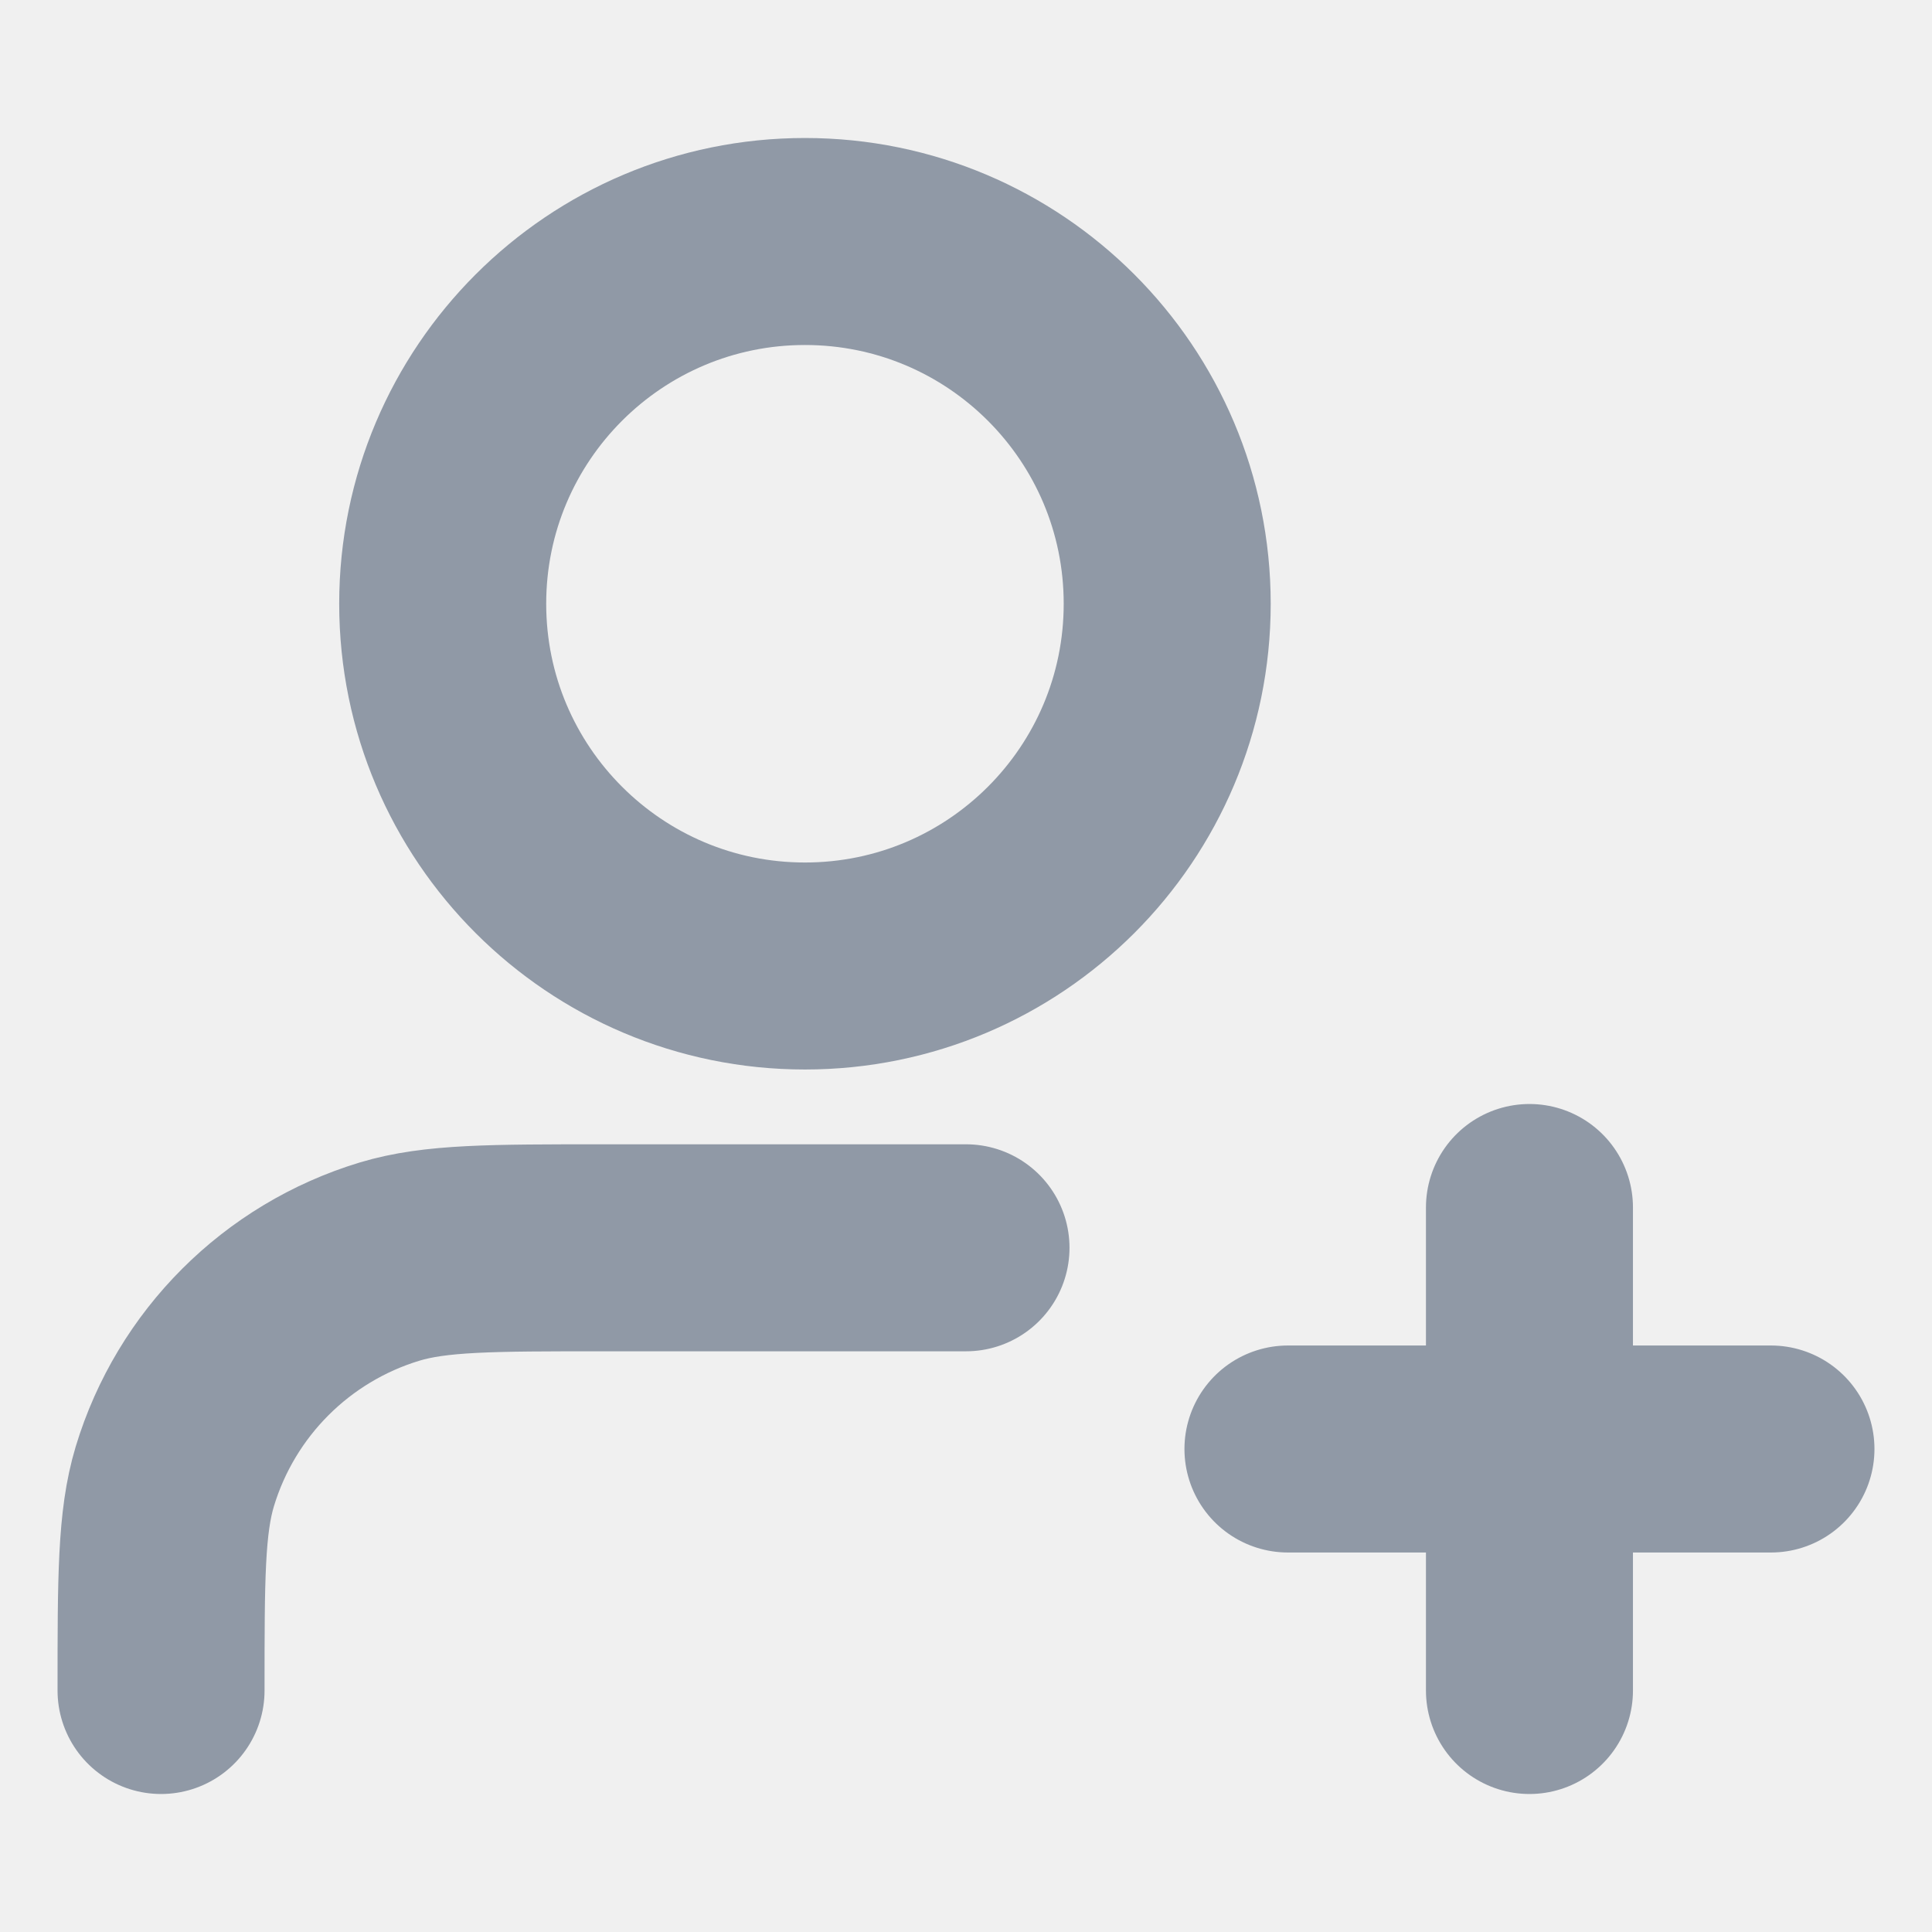
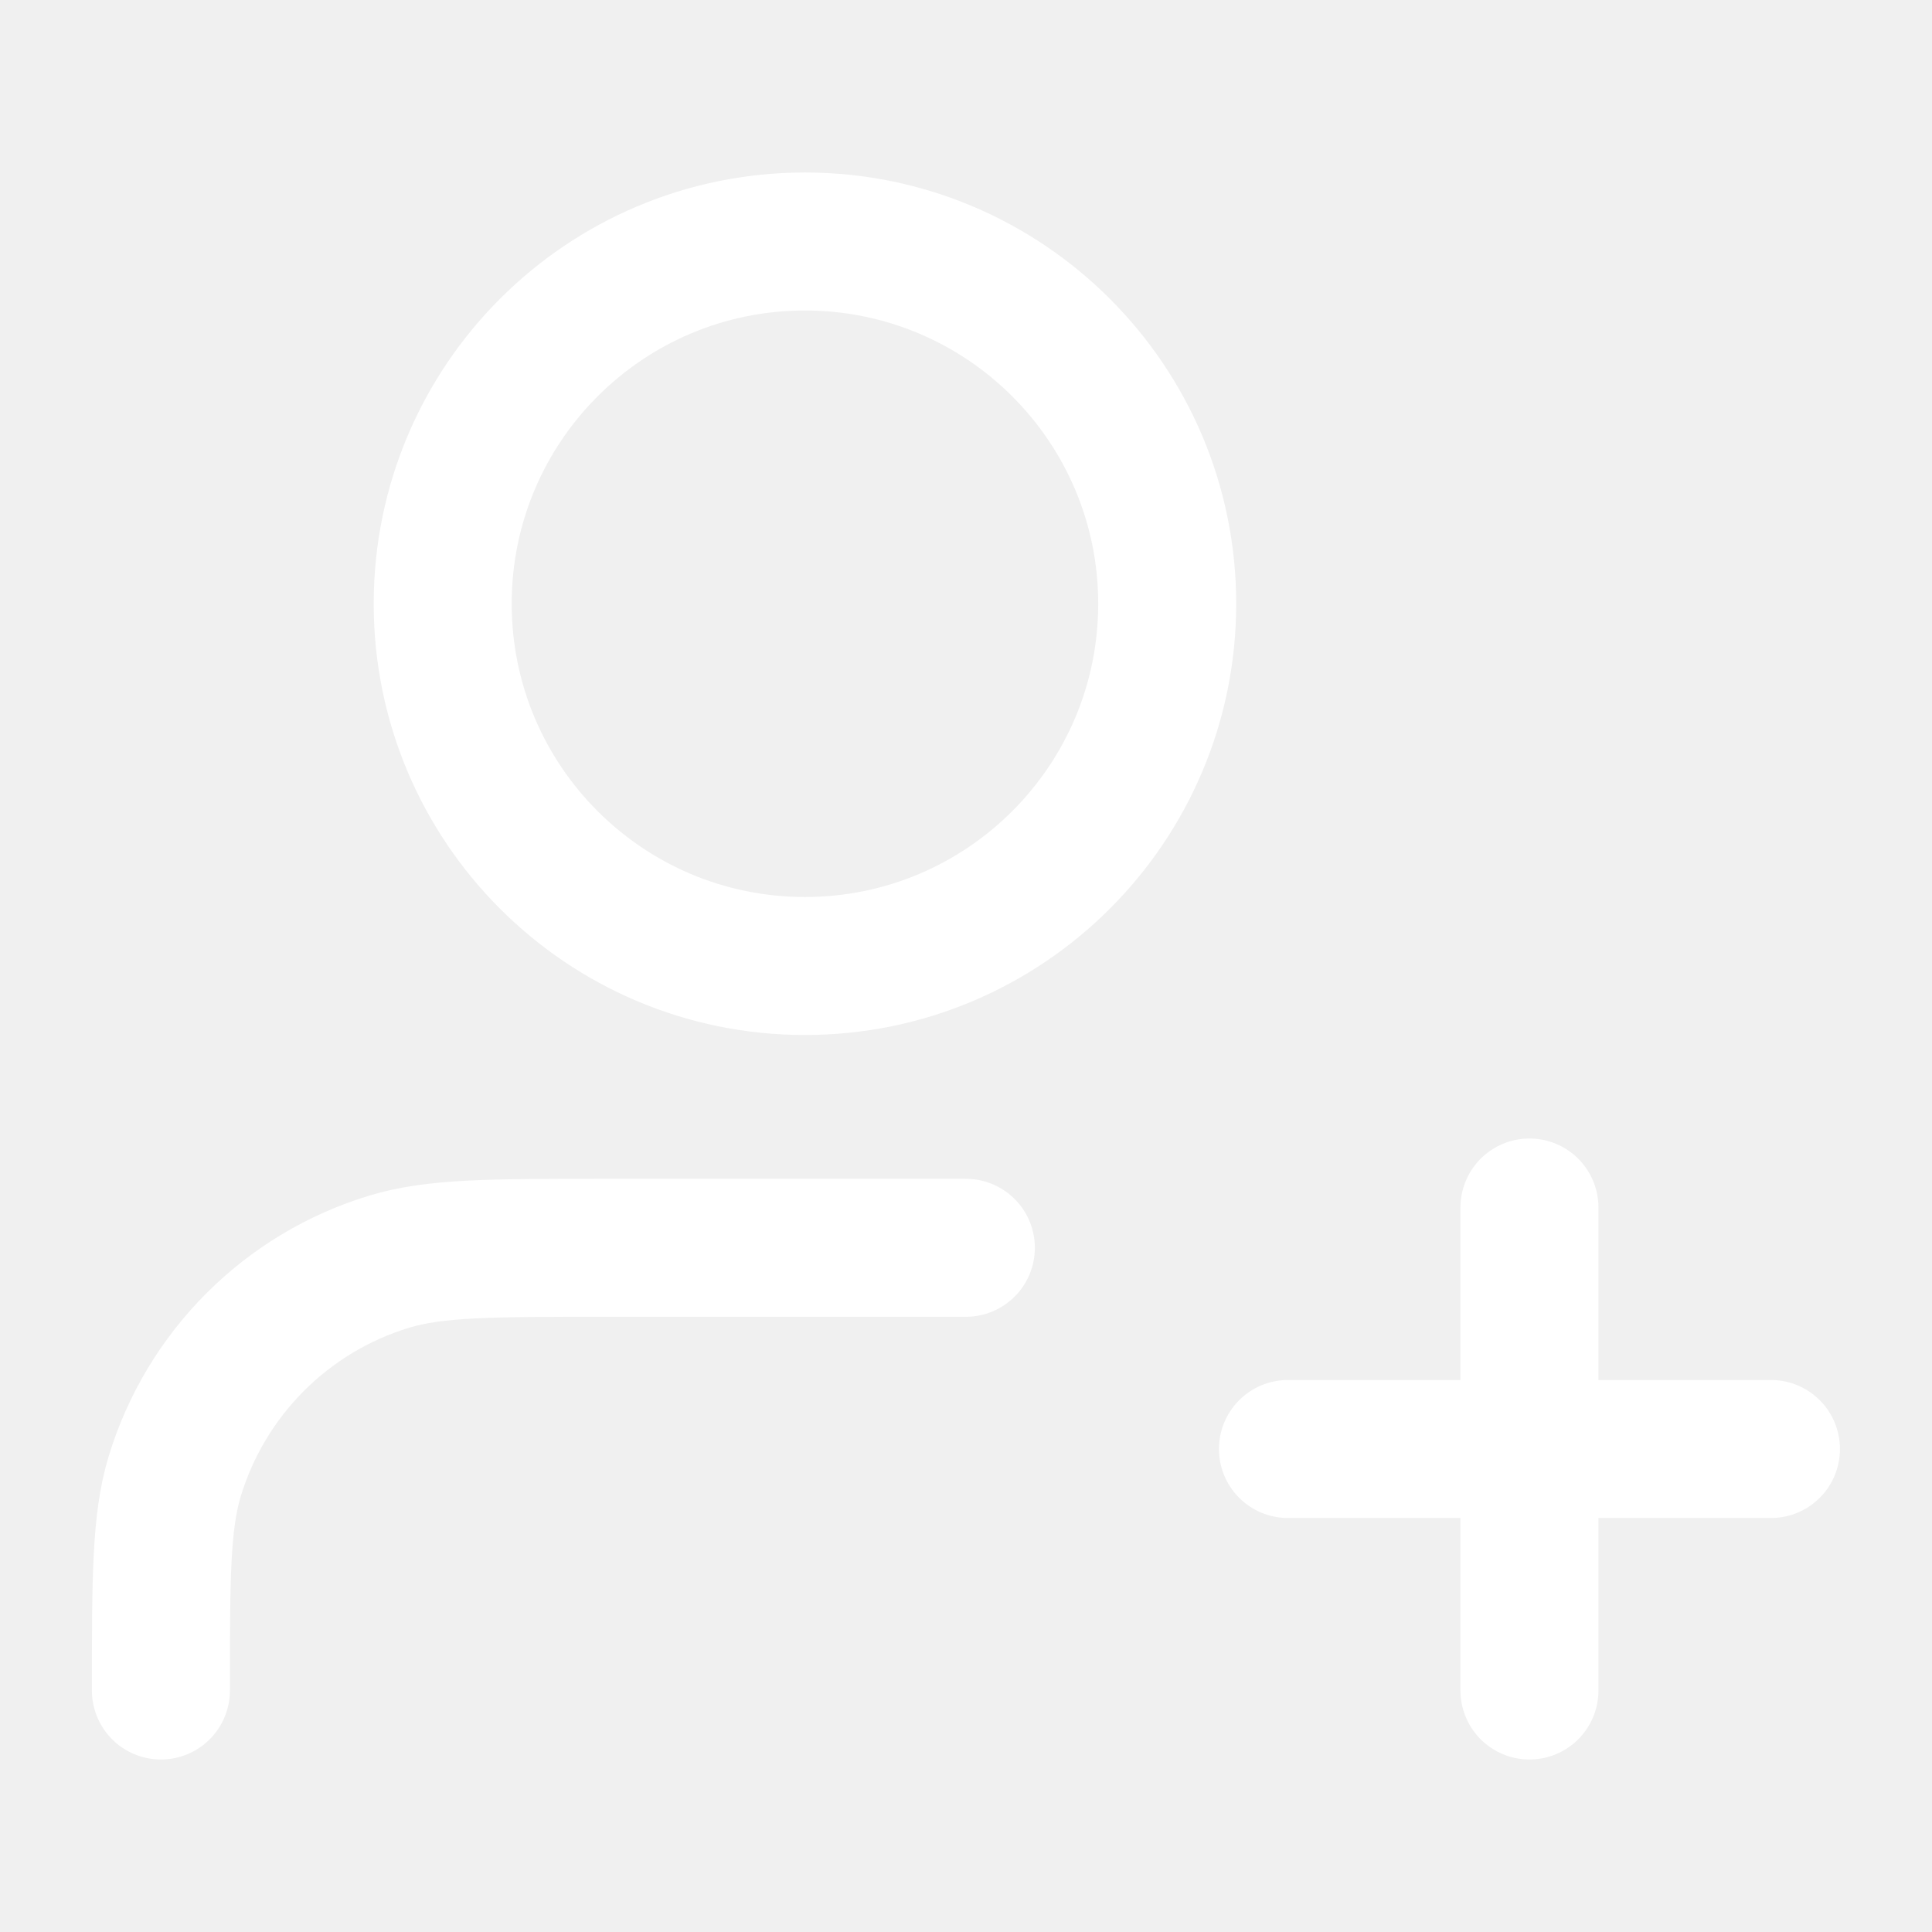
<svg xmlns="http://www.w3.org/2000/svg" width="14" height="14" viewBox="0 0 14 14" fill="none">
-   <path d="M7 9.042H4.375C3.561 9.042 3.154 9.042 2.823 9.142C2.077 9.368 1.493 9.952 1.267 10.698C1.167 11.029 1.167 11.436 1.167 12.25M11.083 12.25V8.75M9.333 10.5H12.833M8.458 4.375C8.458 5.825 7.283 7 5.833 7C4.384 7 3.208 5.825 3.208 4.375C3.208 2.925 4.384 1.75 5.833 1.75C7.283 1.75 8.458 2.925 8.458 4.375Z" stroke="#9099A6" stroke-width="1.5" stroke-linecap="round" stroke-linejoin="round" />
+   <path d="M6.999 9.042H4.374C3.56 9.042 3.153 9.042 2.822 9.142C2.076 9.368 1.493 9.952 1.266 10.698C1.166 11.029 1.166 11.436 1.166 12.25M11.083 12.25V8.75M9.333 10.5H12.833M8.458 4.375C8.458 5.825 7.282 7 5.833 7C4.383 7 3.208 5.825 3.208 4.375C3.208 2.925 4.383 1.75 5.833 1.75C7.282 1.75 8.458 2.925 8.458 4.375Z" stroke="white" stroke-linecap="round" stroke-linejoin="round" />
</svg>
